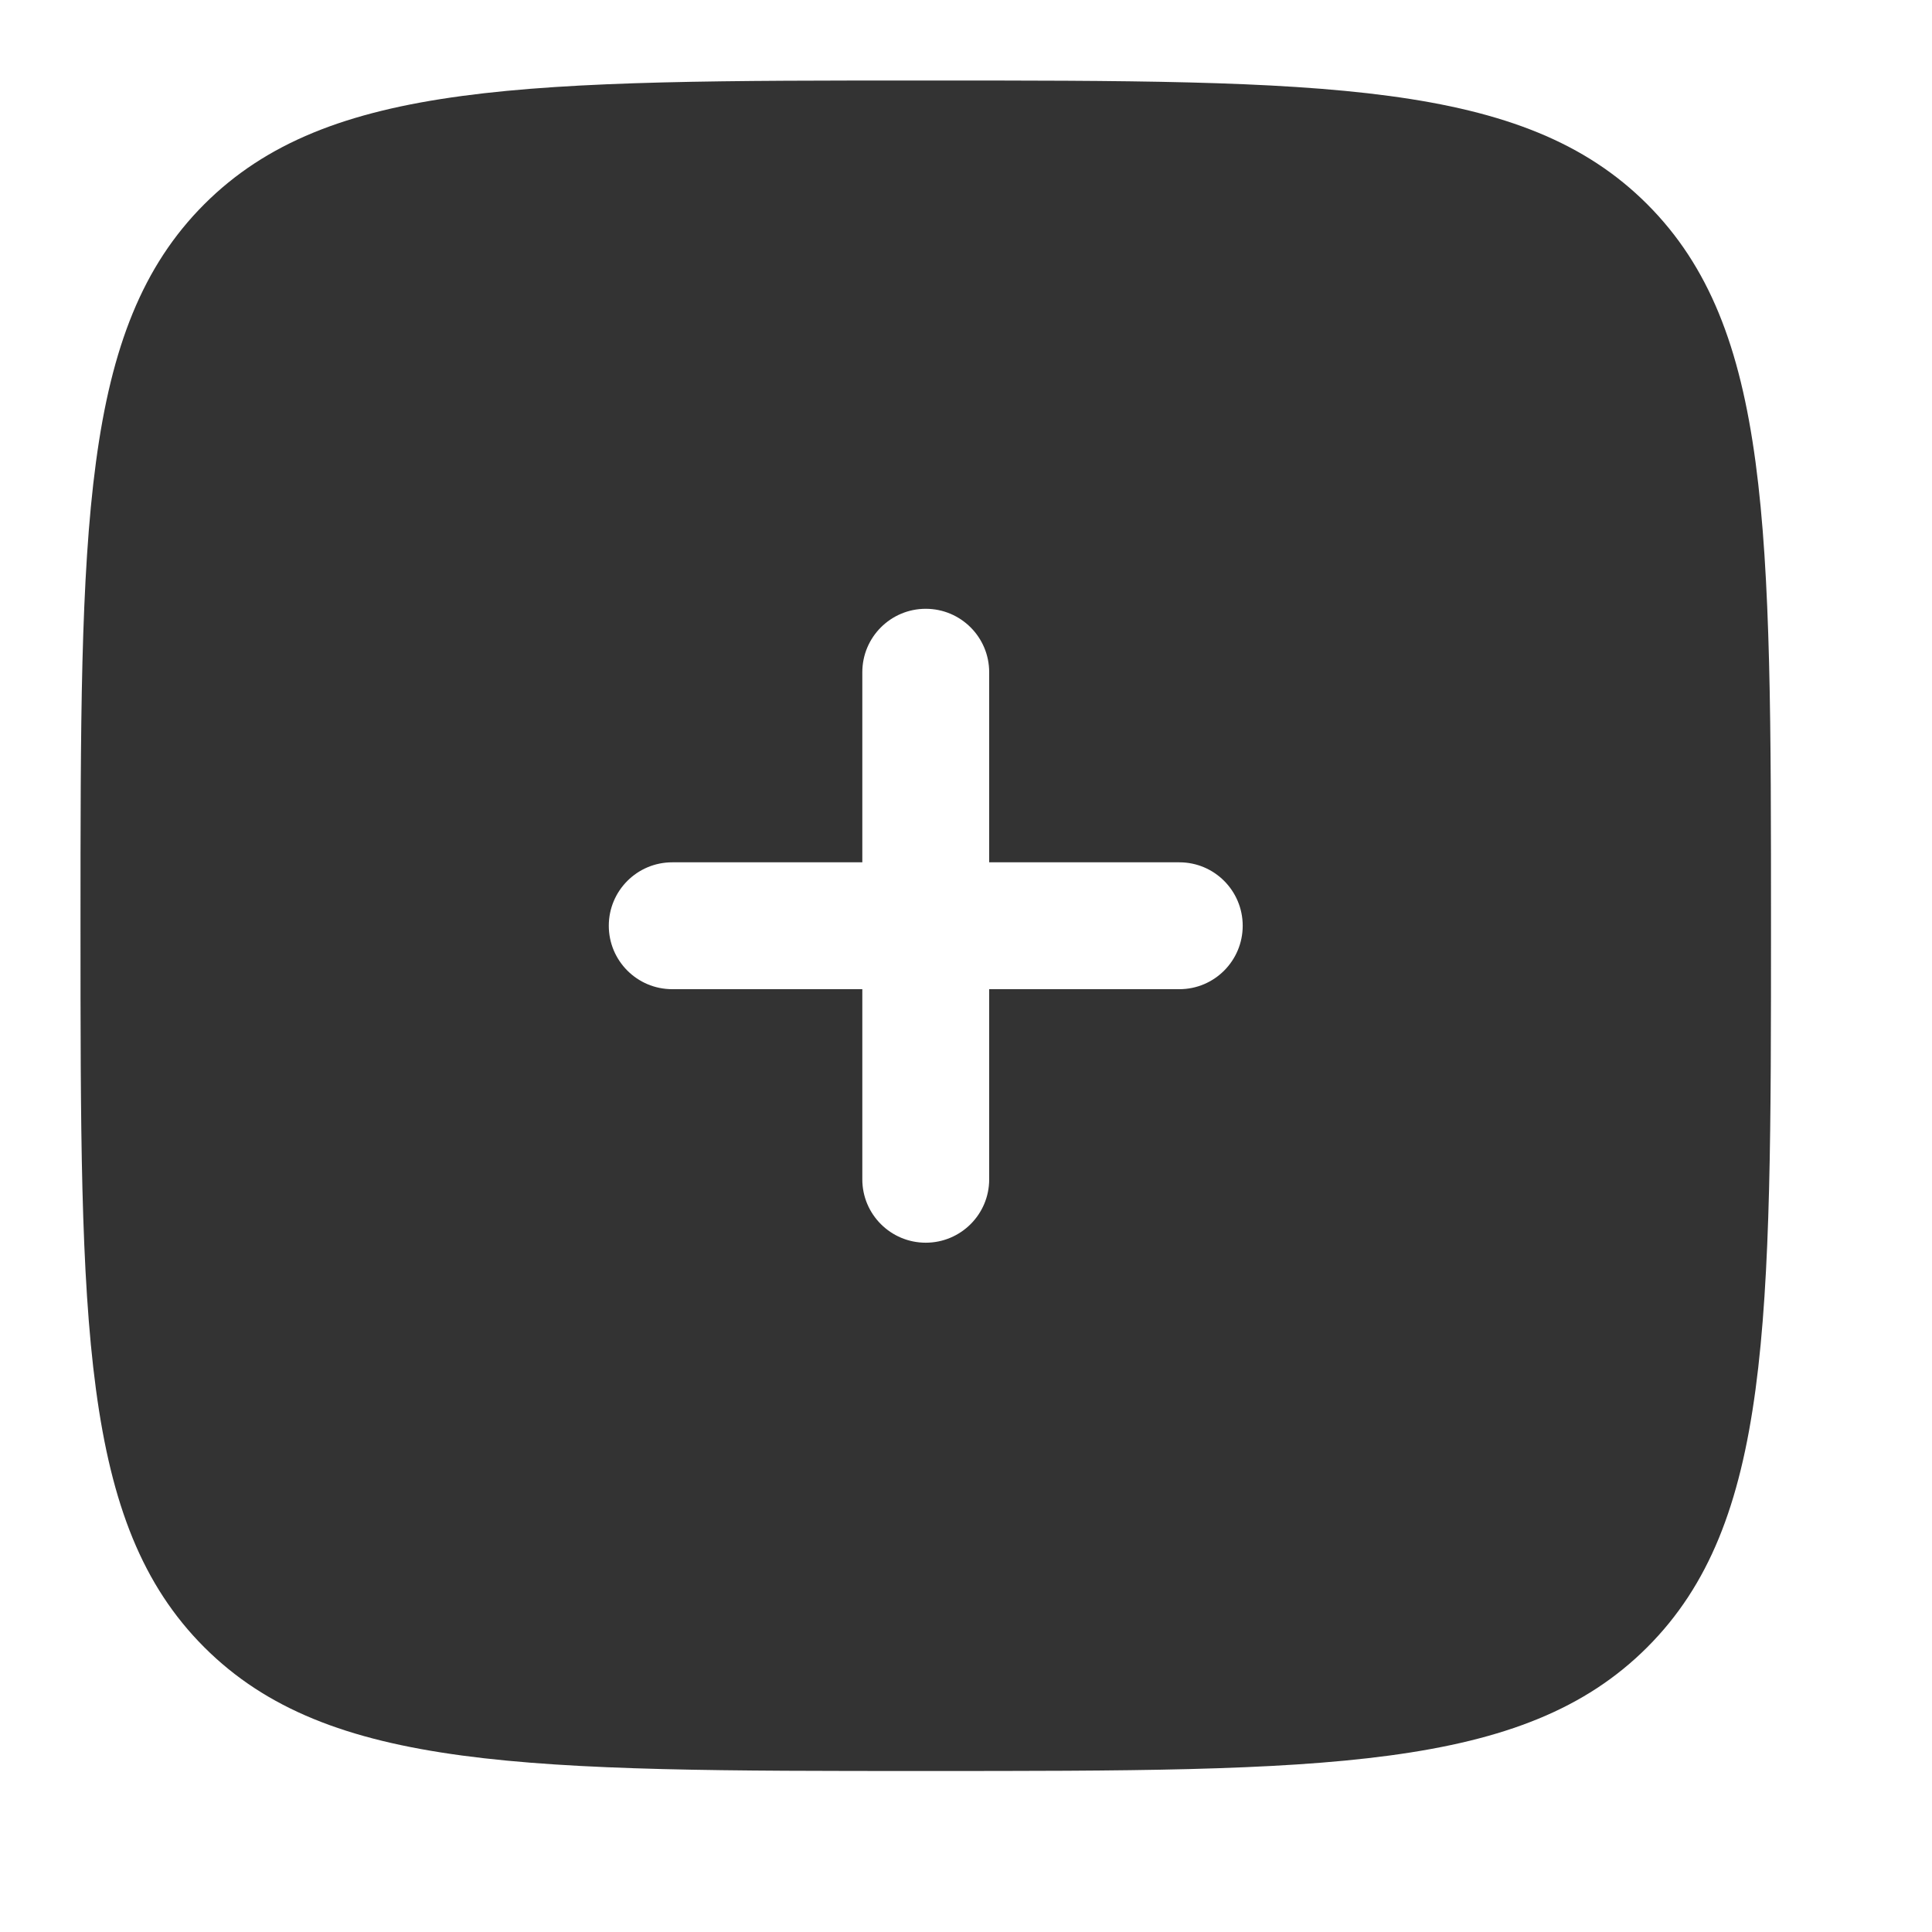
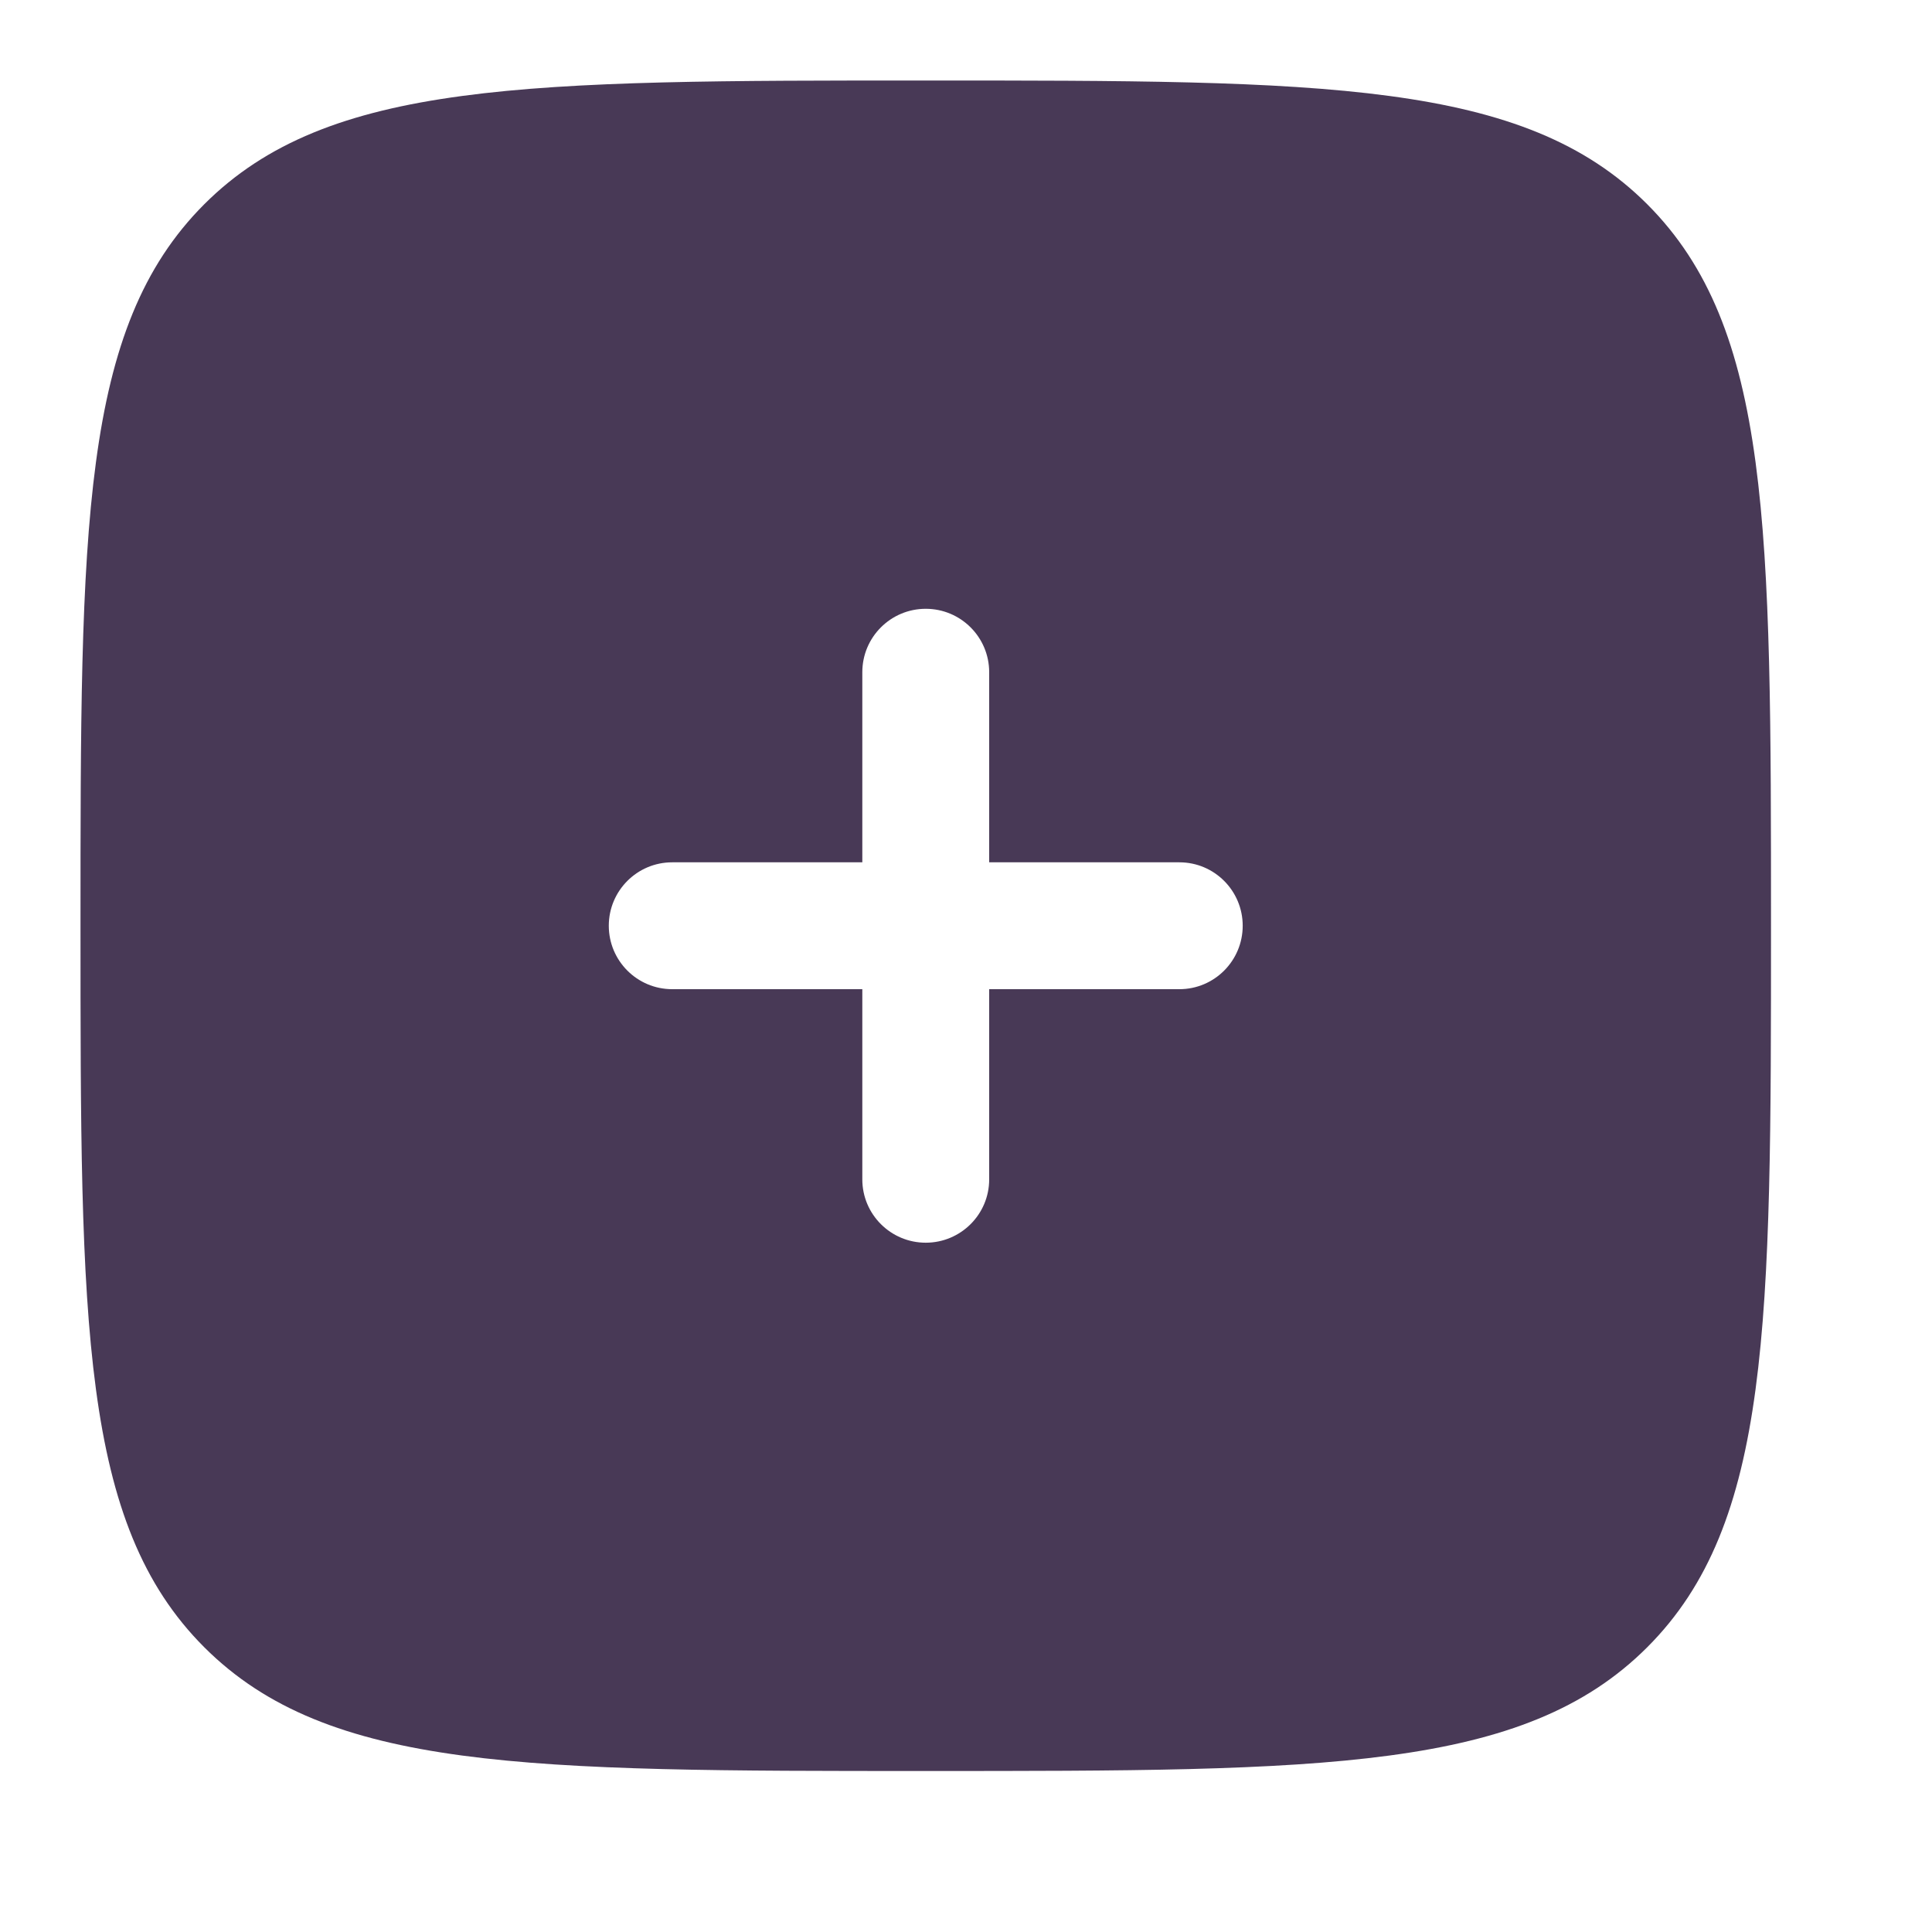
<svg xmlns="http://www.w3.org/2000/svg" width="18" height="18" viewBox="0 0 18 18" fill="none">
-   <path fill-rule="evenodd" clip-rule="evenodd" d="M8.625 16.5C4.913 16.5 3.057 16.5 1.903 15.347C0.75 14.194 0.75 12.337 0.75 8.625C0.75 4.913 0.75 3.057 1.903 1.903C3.057 0.75 4.913 0.75 8.625 0.75C12.337 0.75 14.194 0.75 15.347 1.903C16.5 3.057 16.5 4.913 16.5 8.625C16.5 12.337 16.5 14.194 15.347 15.347C14.194 16.5 12.337 16.5 8.625 16.5ZM8.625 5.672C8.951 5.672 9.216 5.936 9.216 6.263V8.034H10.988C11.314 8.034 11.578 8.299 11.578 8.625C11.578 8.951 11.314 9.216 10.988 9.216H9.216V10.988C9.216 11.314 8.951 11.578 8.625 11.578C8.299 11.578 8.034 11.314 8.034 10.988V9.216H6.263C5.936 9.216 5.672 8.951 5.672 8.625C5.672 8.299 5.936 8.034 6.263 8.034H8.034L8.034 6.263C8.034 5.936 8.299 5.672 8.625 5.672Z" fill="black" fill-opacity="0.8" />
+   <path fill-rule="evenodd" clip-rule="evenodd" d="M8.625 16.5C4.913 16.5 3.057 16.5 1.903 15.347C0.75 14.194 0.75 12.337 0.75 8.625C0.75 4.913 0.75 3.057 1.903 1.903C3.057 0.75 4.913 0.75 8.625 0.75C12.337 0.75 14.194 0.75 15.347 1.903C16.5 3.057 16.5 4.913 16.5 8.625C16.5 12.337 16.5 14.194 15.347 15.347C14.194 16.5 12.337 16.5 8.625 16.5ZM8.625 5.672C8.951 5.672 9.216 5.936 9.216 6.263V8.034H10.988C11.314 8.034 11.578 8.299 11.578 8.625C11.578 8.951 11.314 9.216 10.988 9.216H9.216V10.988C9.216 11.314 8.951 11.578 8.625 11.578C8.299 11.578 8.034 11.314 8.034 10.988V9.216H6.263C5.936 9.216 5.672 8.951 5.672 8.625C5.672 8.299 5.936 8.034 6.263 8.034H8.034L8.034 6.263C8.034 5.936 8.299 5.672 8.625 5.672Z" fill="#483956" />
</svg>
